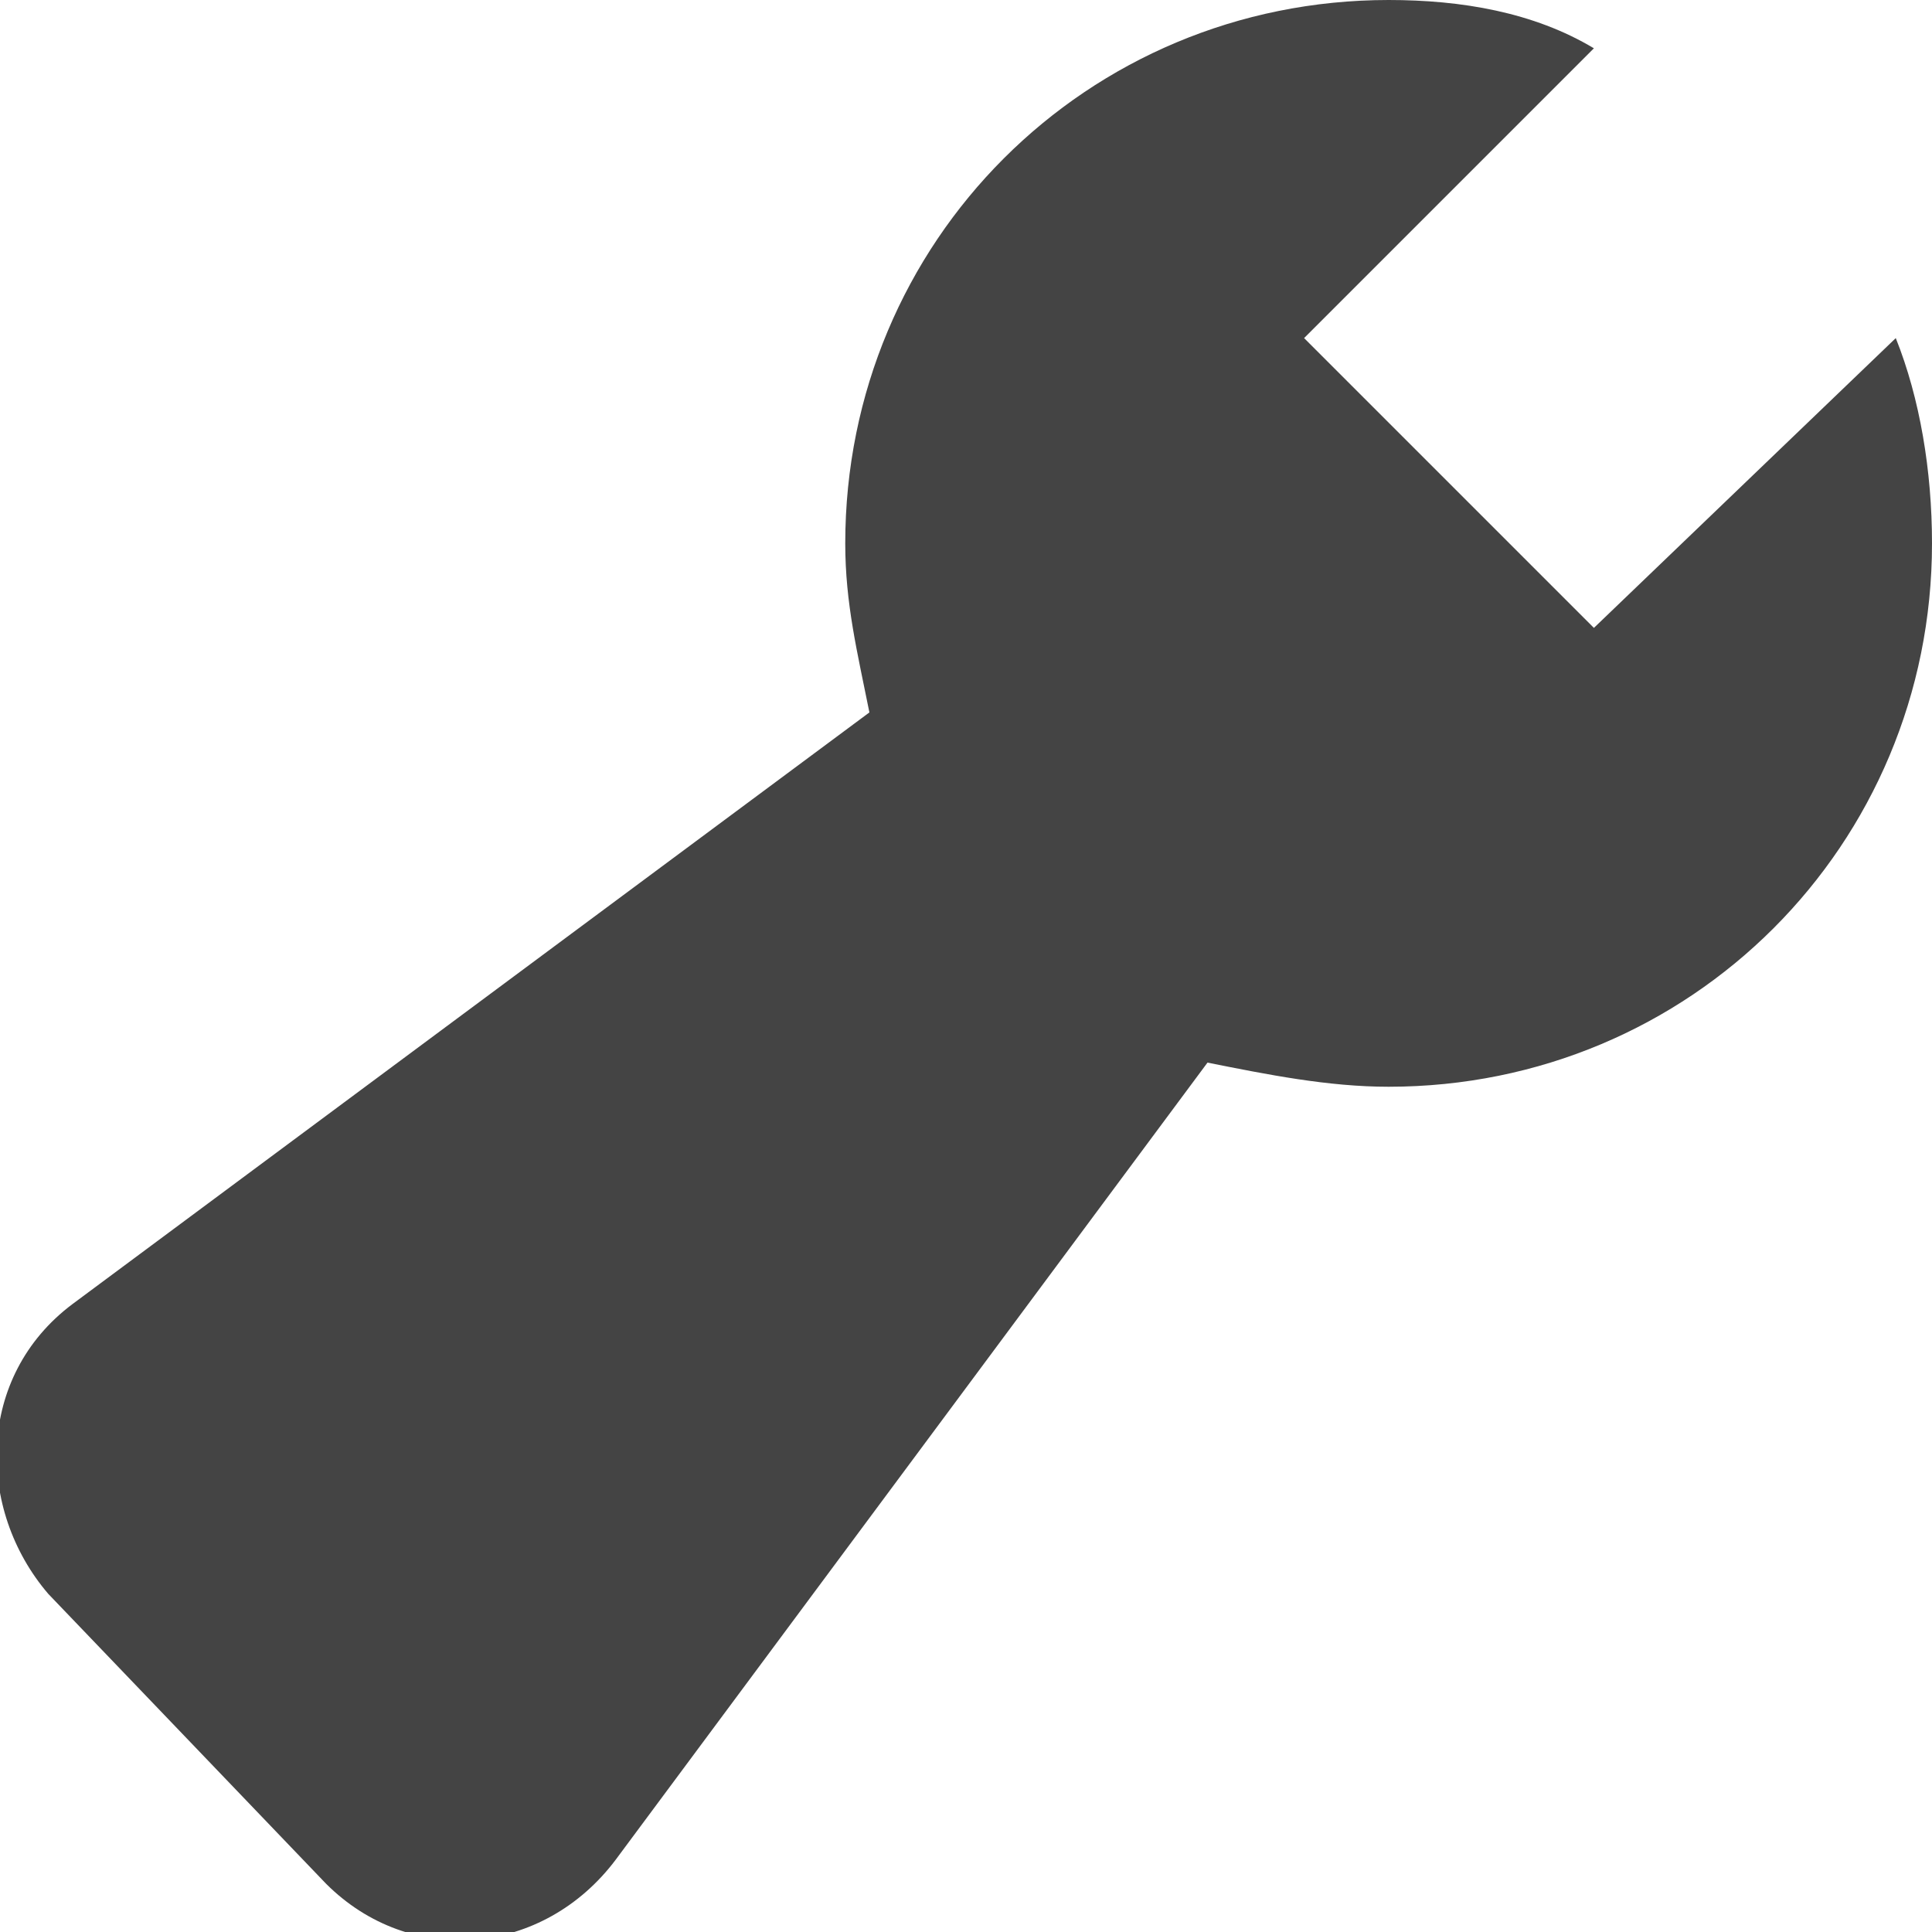
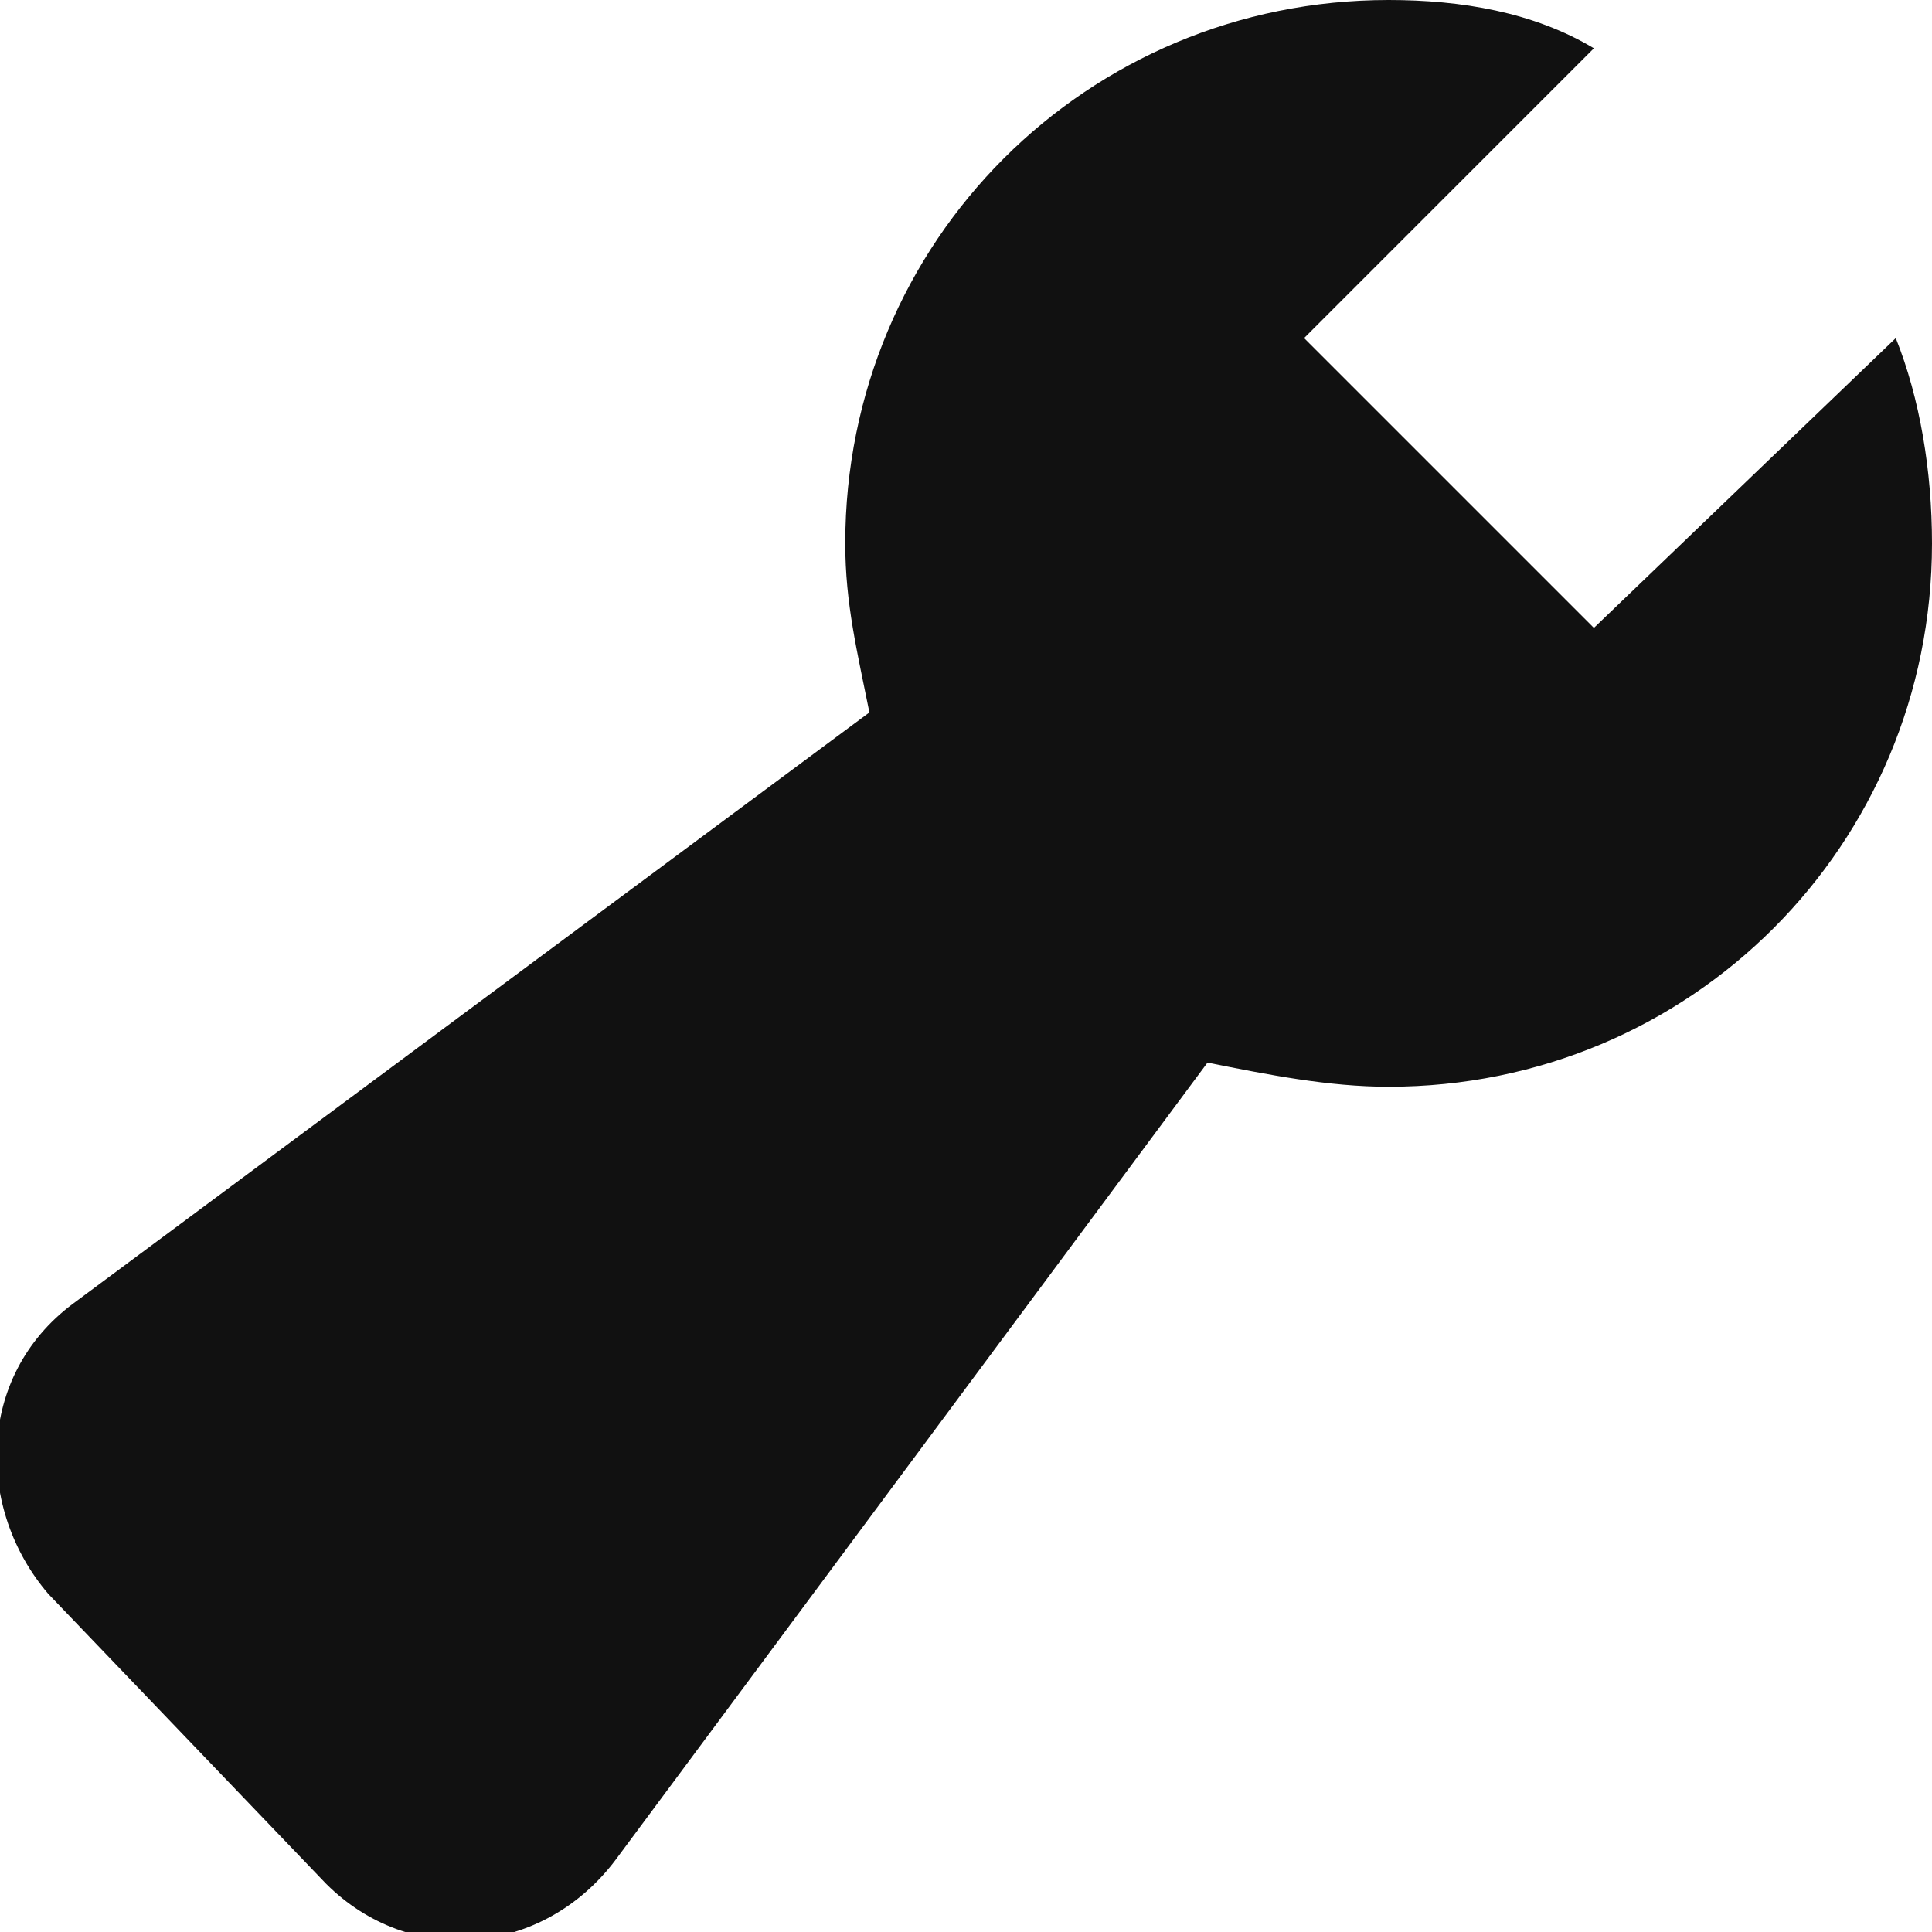
<svg xmlns="http://www.w3.org/2000/svg" x="0" y="0" viewBox="0 0 16 16" enable-background="new 0 0 16 16" width="16" height="16">
  <g class="nc-icon-wrapper">
-     <path class="st0" d="M13.2 5.2l-2.4-2.4L13.2.4c-.5-.3-1.1-.4-1.7-.4C9 0 7 2 7 4.5c0 .5.1.9.2 1.4L.6 10.8c-.8.6-.8 1.7-.2 2.4l2.3 2.4c.7.7 1.8.6 2.4-.2L10 8.8c.5.1 1 .2 1.5.2C14 9 16 7 16 4.5c0-.6-.1-1.2-.3-1.7l-2.5 2.4z" fill="#444" />
+     <path class="st0" d="M13.2 5.2l-2.4-2.4L13.2.4c-.5-.3-1.1-.4-1.7-.4C9 0 7 2 7 4.5c0 .5.1.9.2 1.4L.6 10.8c-.8.6-.8 1.7-.2 2.4l2.3 2.4c.7.7 1.8.6 2.4-.2L10 8.8c.5.1 1 .2 1.5.2C14 9 16 7 16 4.5c0-.6-.1-1.2-.3-1.7l-2.5 2.4z" fill="#111111" />
  </g>
</svg>
